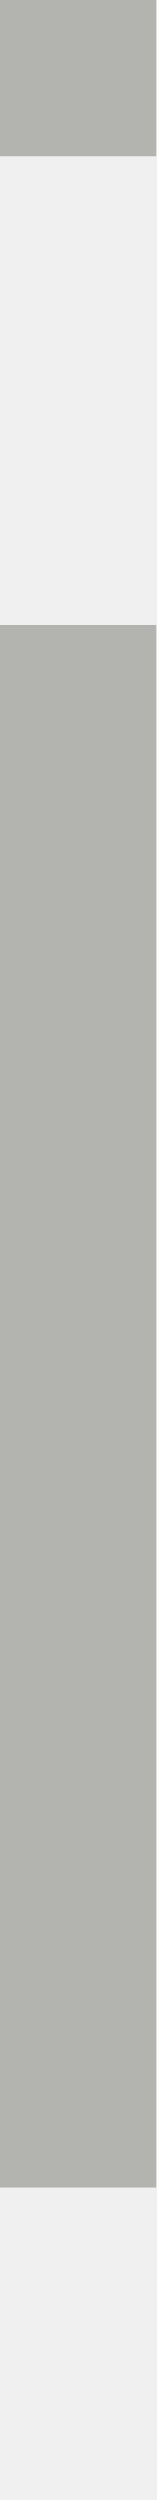
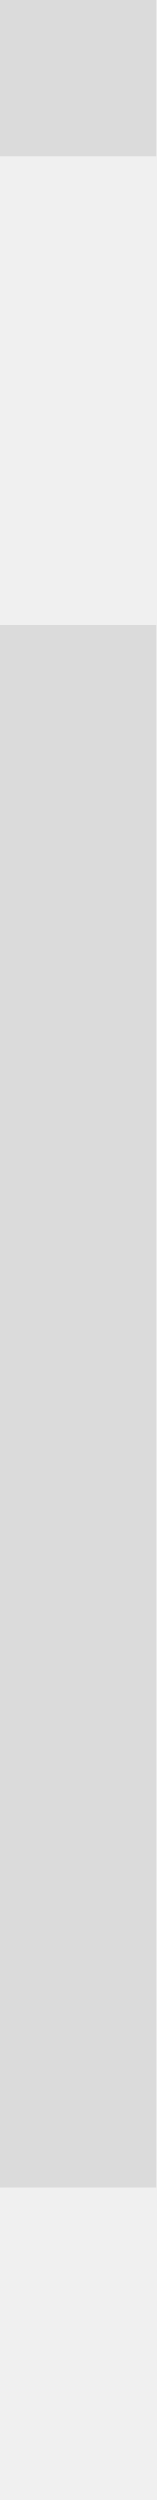
<svg xmlns="http://www.w3.org/2000/svg" width="1" height="16" viewBox="0 0 1 16" fill="none">
  <g clip-path="url(#clip0_1158_3687)">
-     <path d="M0.5 0V52" stroke="#B3B3AF" stroke-dasharray="1 3 10 3" />
+     <path d="M0.5 0V52" stroke="#DBDBDB" stroke-dasharray="1 3 10 3" />
  </g>
  <defs>
    <clipPath id="clip0_1158_3687">
      <rect width="1" height="16" fill="white" />
    </clipPath>
  </defs>
</svg>
